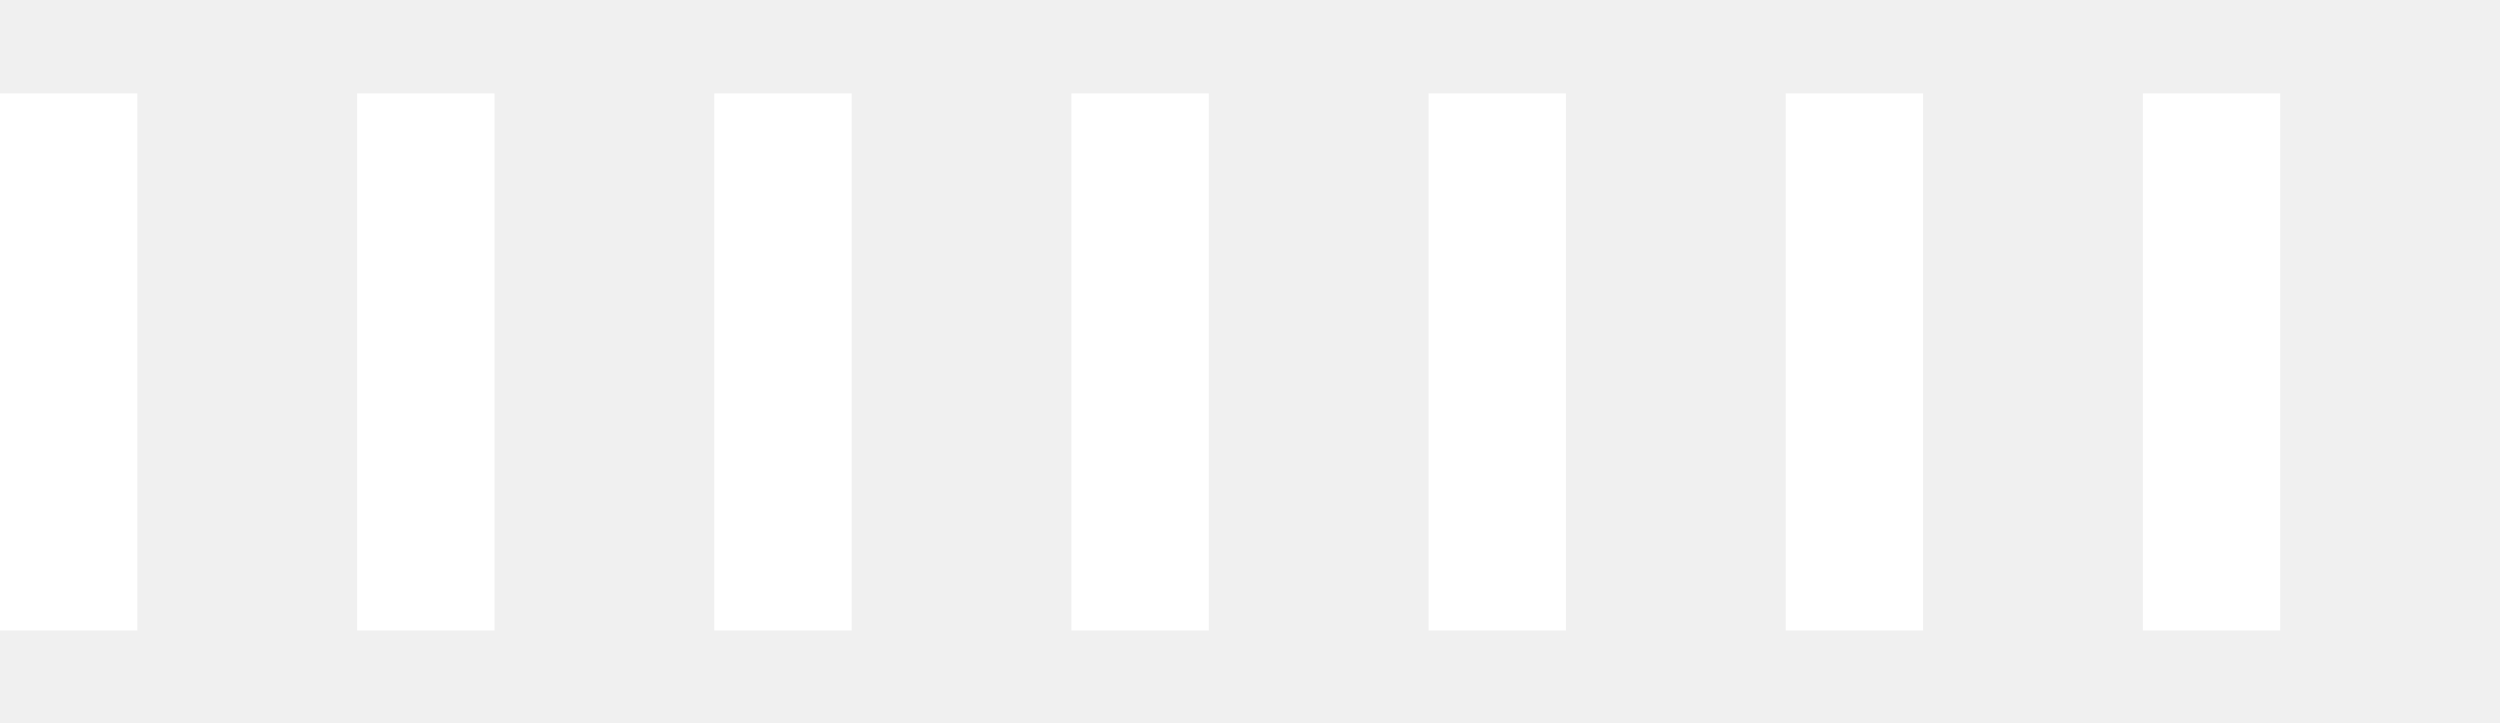
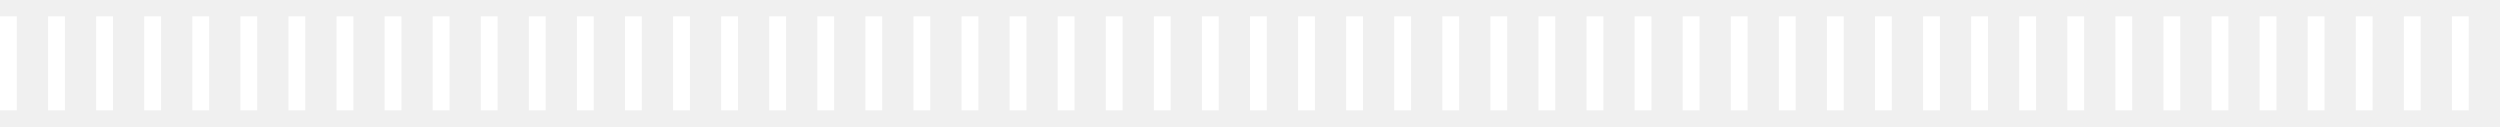
- <svg xmlns="http://www.w3.org/2000/svg" width="1820px" height="526px" viewBox="0 0 1820 526" version="1.1">
+ <svg xmlns="http://www.w3.org/2000/svg" width="10400px" height="526px" viewBox="0 0 10400 526" version="1.1">
  <g id="weeks" stroke="none" stroke-width="1" fill="none" fill-rule="evenodd">
-     <rect id="Rectangle" fill="#FFFFFF" x="0" y="68" width="100" height="391" />
-     <rect id="Rectangle-Copy" fill="#FFFFFF" x="1560" y="68" width="100" height="391" />
-     <rect id="Rectangle-Copy-5" fill="#FFFFFF" x="260" y="68" width="100" height="391" />
-     <rect id="Rectangle-Copy-6" fill="#FFFFFF" x="520" y="68" width="100" height="391" />
-     <rect id="Rectangle-Copy-8" fill="#FFFFFF" x="780" y="68" width="100" height="391" />
-     <rect id="Rectangle-Copy-9" fill="#FFFFFF" x="1040" y="68" width="100" height="391" />
-     <rect id="Rectangle-Copy-10" fill="#FFFFFF" x="1300" y="68" width="100" height="391" />
+     <rect id="Rectangle" fill="#FFFFFF" x="0" y="68" width="70" height="391" />
+     <rect id="Rectangle-Copy" fill="#FFFFFF" x="1200" y="68" width="70" height="391" />
+     <rect id="Rectangle-Copy-5" fill="#FFFFFF" x="200" y="68" width="70" height="391" />
+     <rect id="Rectangle-Copy-6" fill="#FFFFFF" x="400" y="68" width="70" height="391" />
+     <rect id="Rectangle-Copy-8" fill="#FFFFFF" x="600" y="68" width="70" height="391" />
+     <rect id="Rectangle-Copy-9" fill="#FFFFFF" x="800" y="68" width="70" height="391" />
+     <rect id="Rectangle-Copy-10" fill="#FFFFFF" x="1000" y="68" width="70" height="391" />
+     <rect id="Rectangle-Copy-11" fill="#FFFFFF" x="1600" y="68" width="70" height="391" />
+     <rect id="Rectangle-Copy-12" fill="#FFFFFF" x="2000" y="68" width="70" height="391" />
+     <rect id="Rectangle-Copy-13" fill="#FFFFFF" x="2200" y="68" width="70" height="391" />
+     <rect id="Rectangle-Copy-2" fill="#FFFFFF" x="1400" y="68" width="70" height="391" />
+     <rect id="Rectangle-Copy-3" fill="#FFFFFF" x="1800" y="68" width="70" height="391" />
+     <rect id="Rectangle" fill="#FFFFFF" x="2400" y="68" width="70" height="391" />
+     <rect id="Rectangle-Copy" fill="#FFFFFF" x="3600" y="68" width="70" height="391" />
+     <rect id="Rectangle-Copy-5" fill="#FFFFFF" x="2600" y="68" width="70" height="391" />
+     <rect id="Rectangle-Copy-6" fill="#FFFFFF" x="2800" y="68" width="70" height="391" />
+     <rect id="Rectangle-Copy-8" fill="#FFFFFF" x="3000" y="68" width="70" height="391" />
+     <rect id="Rectangle-Copy-9" fill="#FFFFFF" x="3200" y="68" width="70" height="391" />
+     <rect id="Rectangle-Copy-10" fill="#FFFFFF" x="3400" y="68" width="70" height="391" />
+     <rect id="Rectangle-Copy-11" fill="#FFFFFF" x="4000" y="68" width="70" height="391" />
+     <rect id="Rectangle-Copy-12" fill="#FFFFFF" x="4400" y="68" width="70" height="391" />
+     <rect id="Rectangle-Copy-13" fill="#FFFFFF" x="4600" y="68" width="70" height="391" />
+     <rect id="Rectangle-Copy-2" fill="#FFFFFF" x="3800" y="68" width="70" height="391" />
+     <rect id="Rectangle-Copy-3" fill="#FFFFFF" x="4200" y="68" width="70" height="391" />
+     <rect id="Rectangle" fill="#FFFFFF" x="4800" y="68" width="70" height="391" />
+     <rect id="Rectangle-Copy" fill="#FFFFFF" x="6000" y="68" width="70" height="391" />
+     <rect id="Rectangle-Copy-5" fill="#FFFFFF" x="5000" y="68" width="70" height="391" />
+     <rect id="Rectangle-Copy-6" fill="#FFFFFF" x="5200" y="68" width="70" height="391" />
+     <rect id="Rectangle-Copy-8" fill="#FFFFFF" x="5400" y="68" width="70" height="391" />
+     <rect id="Rectangle-Copy-9" fill="#FFFFFF" x="5600" y="68" width="70" height="391" />
+     <rect id="Rectangle-Copy-10" fill="#FFFFFF" x="5800" y="68" width="70" height="391" />
+     <rect id="Rectangle-Copy-11" fill="#FFFFFF" x="6400" y="68" width="70" height="391" />
+     <rect id="Rectangle-Copy-12" fill="#FFFFFF" x="6800" y="68" width="70" height="391" />
+     <rect id="Rectangle-Copy-13" fill="#FFFFFF" x="7000" y="68" width="70" height="391" />
+     <rect id="Rectangle-Copy-2" fill="#FFFFFF" x="6200" y="68" width="70" height="391" />
+     <rect id="Rectangle-Copy-3" fill="#FFFFFF" x="6600" y="68" width="70" height="391" />
+     <rect id="Rectangle" fill="#FFFFFF" x="7200" y="68" width="70" height="391" />
+     <rect id="Rectangle-Copy" fill="#FFFFFF" x="8400" y="68" width="70" height="391" />
+     <rect id="Rectangle-Copy-5" fill="#FFFFFF" x="7400" y="68" width="70" height="391" />
+     <rect id="Rectangle-Copy-6" fill="#FFFFFF" x="7600" y="68" width="70" height="391" />
+     <rect id="Rectangle-Copy-8" fill="#FFFFFF" x="7800" y="68" width="70" height="391" />
+     <rect id="Rectangle-Copy-9" fill="#FFFFFF" x="8000" y="68" width="70" height="391" />
+     <rect id="Rectangle-Copy-10" fill="#FFFFFF" x="8200" y="68" width="70" height="391" />
+     <rect id="Rectangle-Copy-11" fill="#FFFFFF" x="8800" y="68" width="70" height="391" />
+     <rect id="Rectangle-Copy-12" fill="#FFFFFF" x="9200" y="68" width="70" height="391" />
+     <rect id="Rectangle-Copy-13" fill="#FFFFFF" x="9400" y="68" width="70" height="391" />
+     <rect id="Rectangle-Copy-2" fill="#FFFFFF" x="8600" y="68" width="70" height="391" />
+     <rect id="Rectangle-Copy-3" fill="#FFFFFF" x="9000" y="68" width="70" height="391" />
+     <rect id="Rectangle" fill="#FFFFFF" x="9600" y="68" width="70" height="391" />
+     <rect id="Rectangle-Copy-5" fill="#FFFFFF" x="9800" y="68" width="70" height="391" />
+     <rect id="Rectangle-Copy-6" fill="#FFFFFF" x="10000" y="68" width="70" height="391" />
+     <rect id="Rectangle-Copy-8" fill="#FFFFFF" x="10200" y="68" width="70" height="391" />
  </g>
</svg>
